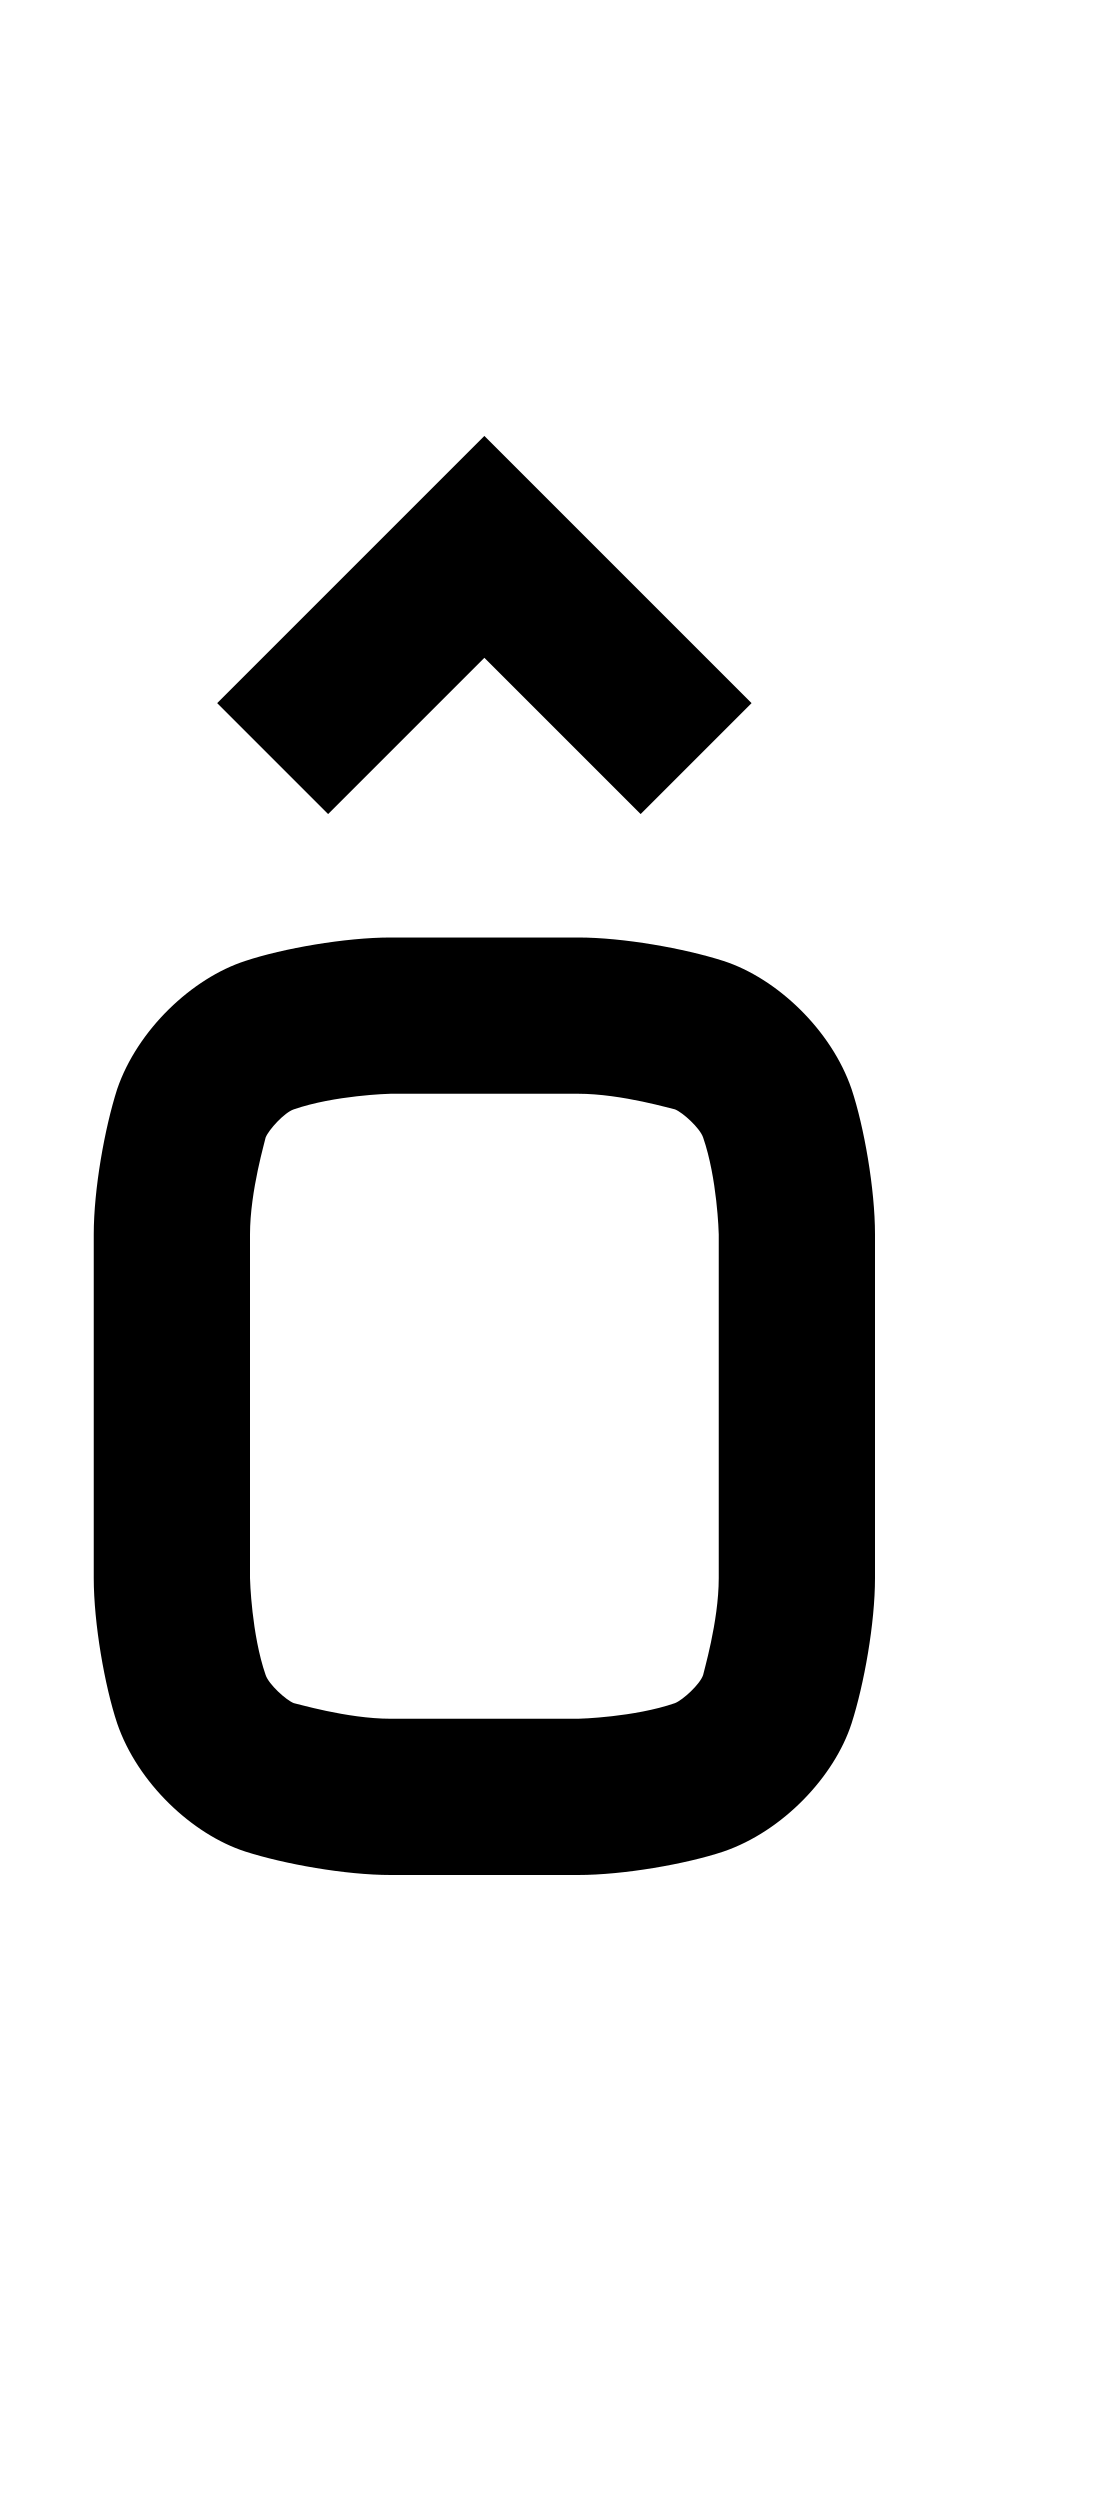
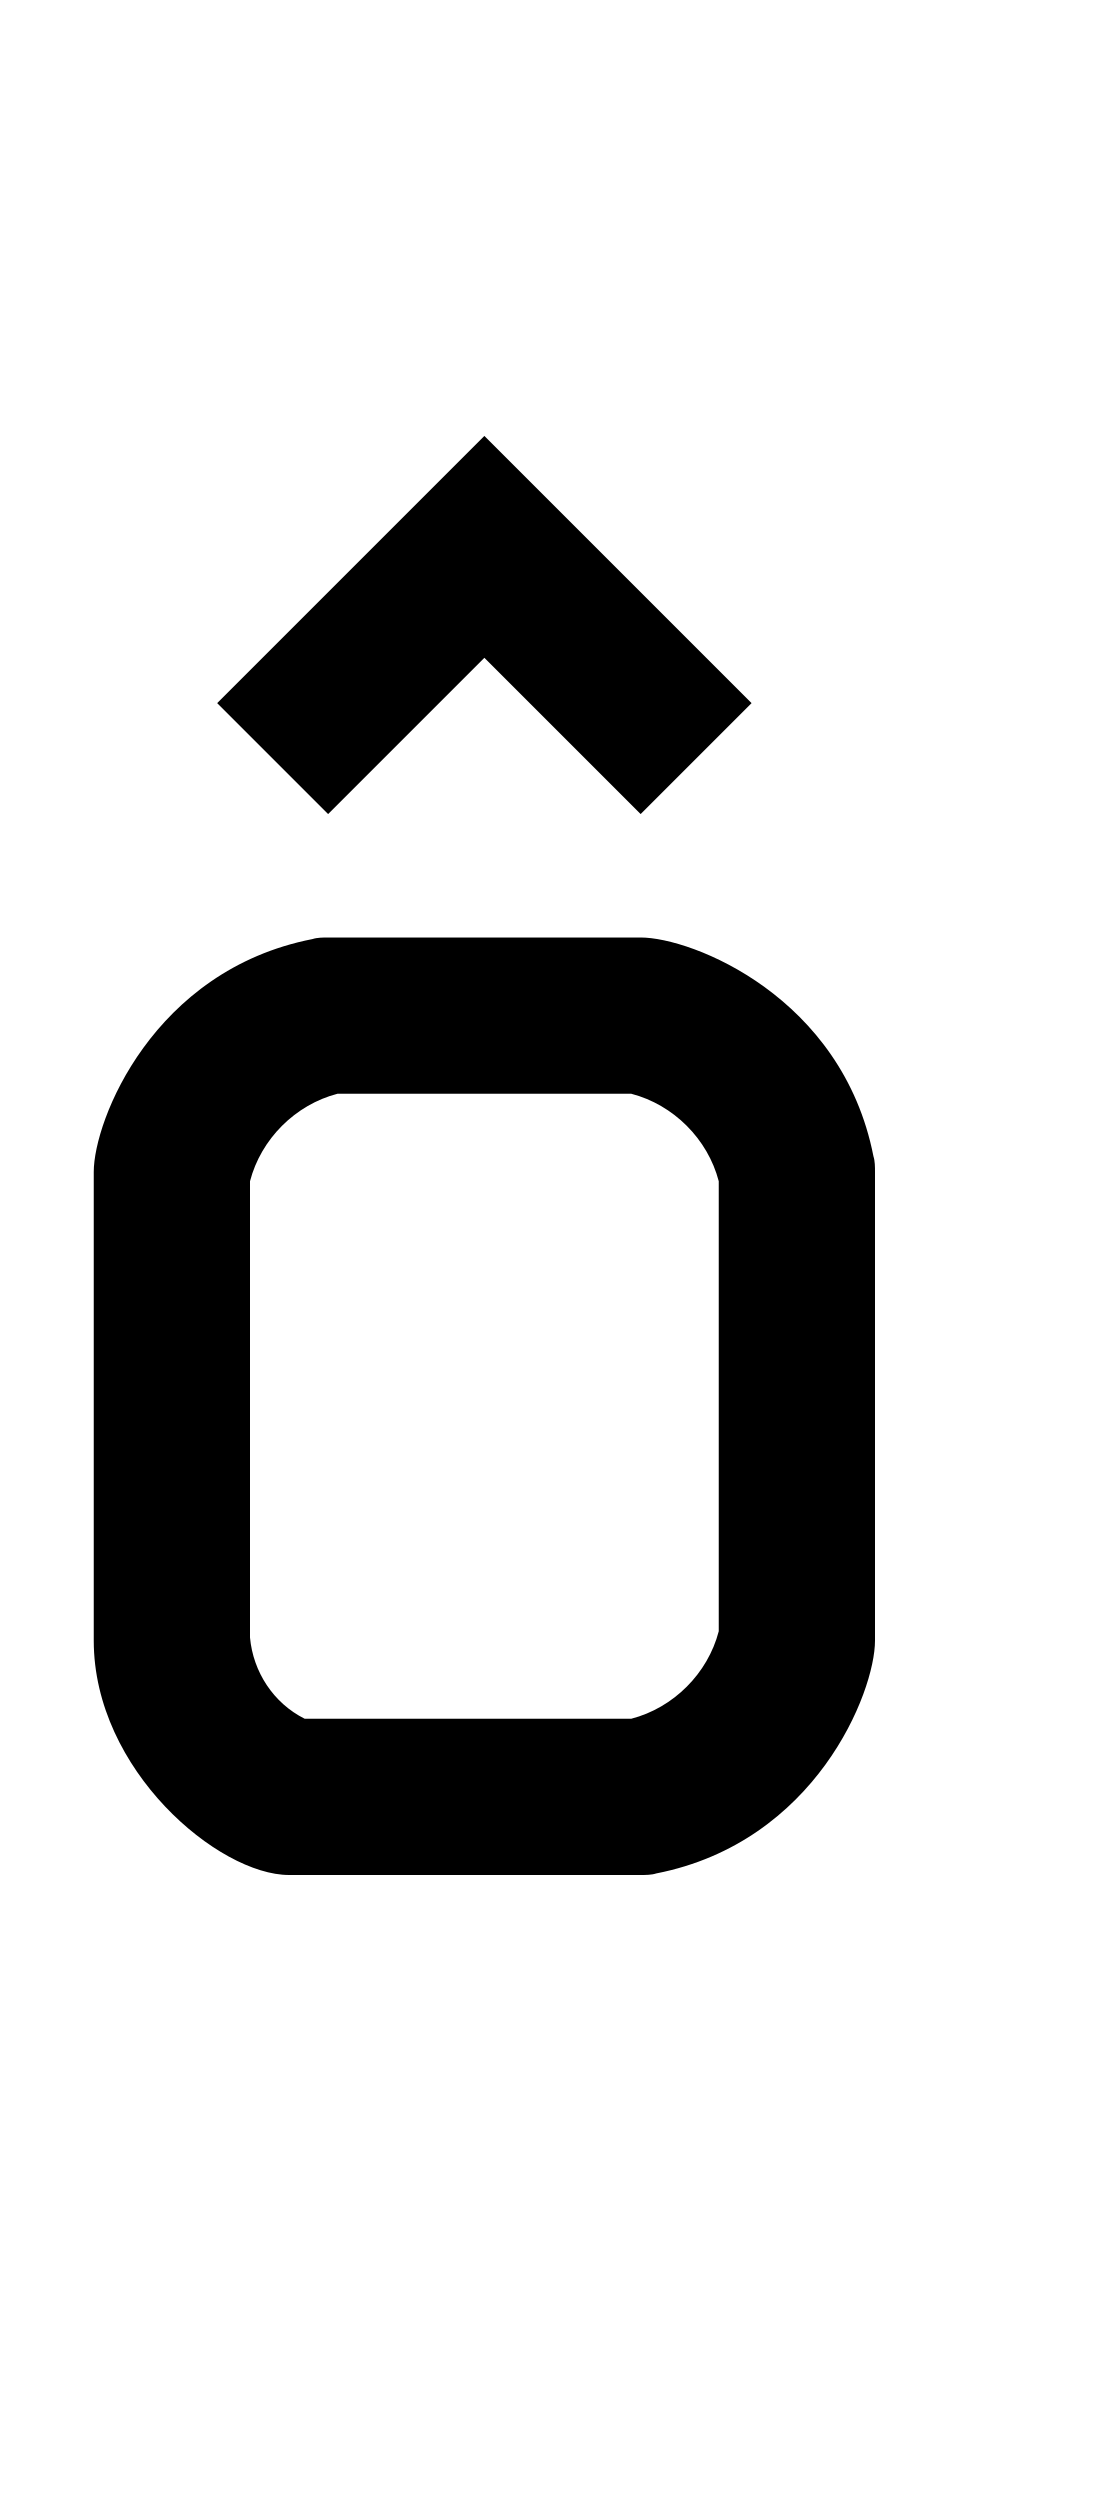
<svg xmlns="http://www.w3.org/2000/svg" version="1.1" viewBox="-10 0 710 1600">
-   <path fill="currentColor" d="M471 450l-71 71l-100 -100l-100 100l-71 -71l171 -171zM240 700c-1 0 -36 1 -62 10c-6 2 -16 13 -18 18c0 1 -10 34 -10 62v220c0 1 1 36 10 62c2 6 13 16 18 18c1 0 34 10 62 10h120c1 0 36 -1 62 -10c5 -2 16 -12 18 -18c0 -1 10 -34 10 -62v-220c0 -1 -1 -36 -10 -62 c-2 -6 -13 -16 -18 -18c-1 0 -34 -10 -62 -10h-120zM240 600h120c29 0 68 7 93 15c34 11 69 44 82 82c8 24 15 64 15 93v220c0 29 -7 68 -15 93c-11 34 -44 69 -82 82c-24 8 -64 15 -93 15h-120c-29 0 -68 -7 -93 -15c-34 -11 -69 -44 -82 -82c-8 -24 -15 -64 -15 -93v-220 c0 -29 7 -68 15 -93c13 -38 48 -71 82 -82c24 -8 64 -15 93 -15z" />
+   <path fill="currentColor" d="M471 450l-71 71l-100 -100l-100 100l-71 -71l171 -171zM450 756c-7 -27 -29 -49 -56 -56h-188c-27 7 -49 29 -56 56v292c2 22 15 42 35 52h209c27 -7 49 -29 56 -56v-288zM175 1200c-45 0 -125 -67 -125 -150v-300c0 -33 38 -129 140 -149c3 -1 7 -1 10 -1h200 c33 0 129 38 149 140c1 3 1 7 1 10v300c0 33 -38 129 -140 149c-3 1 -7 1 -10 1h-225z" />
</svg>
